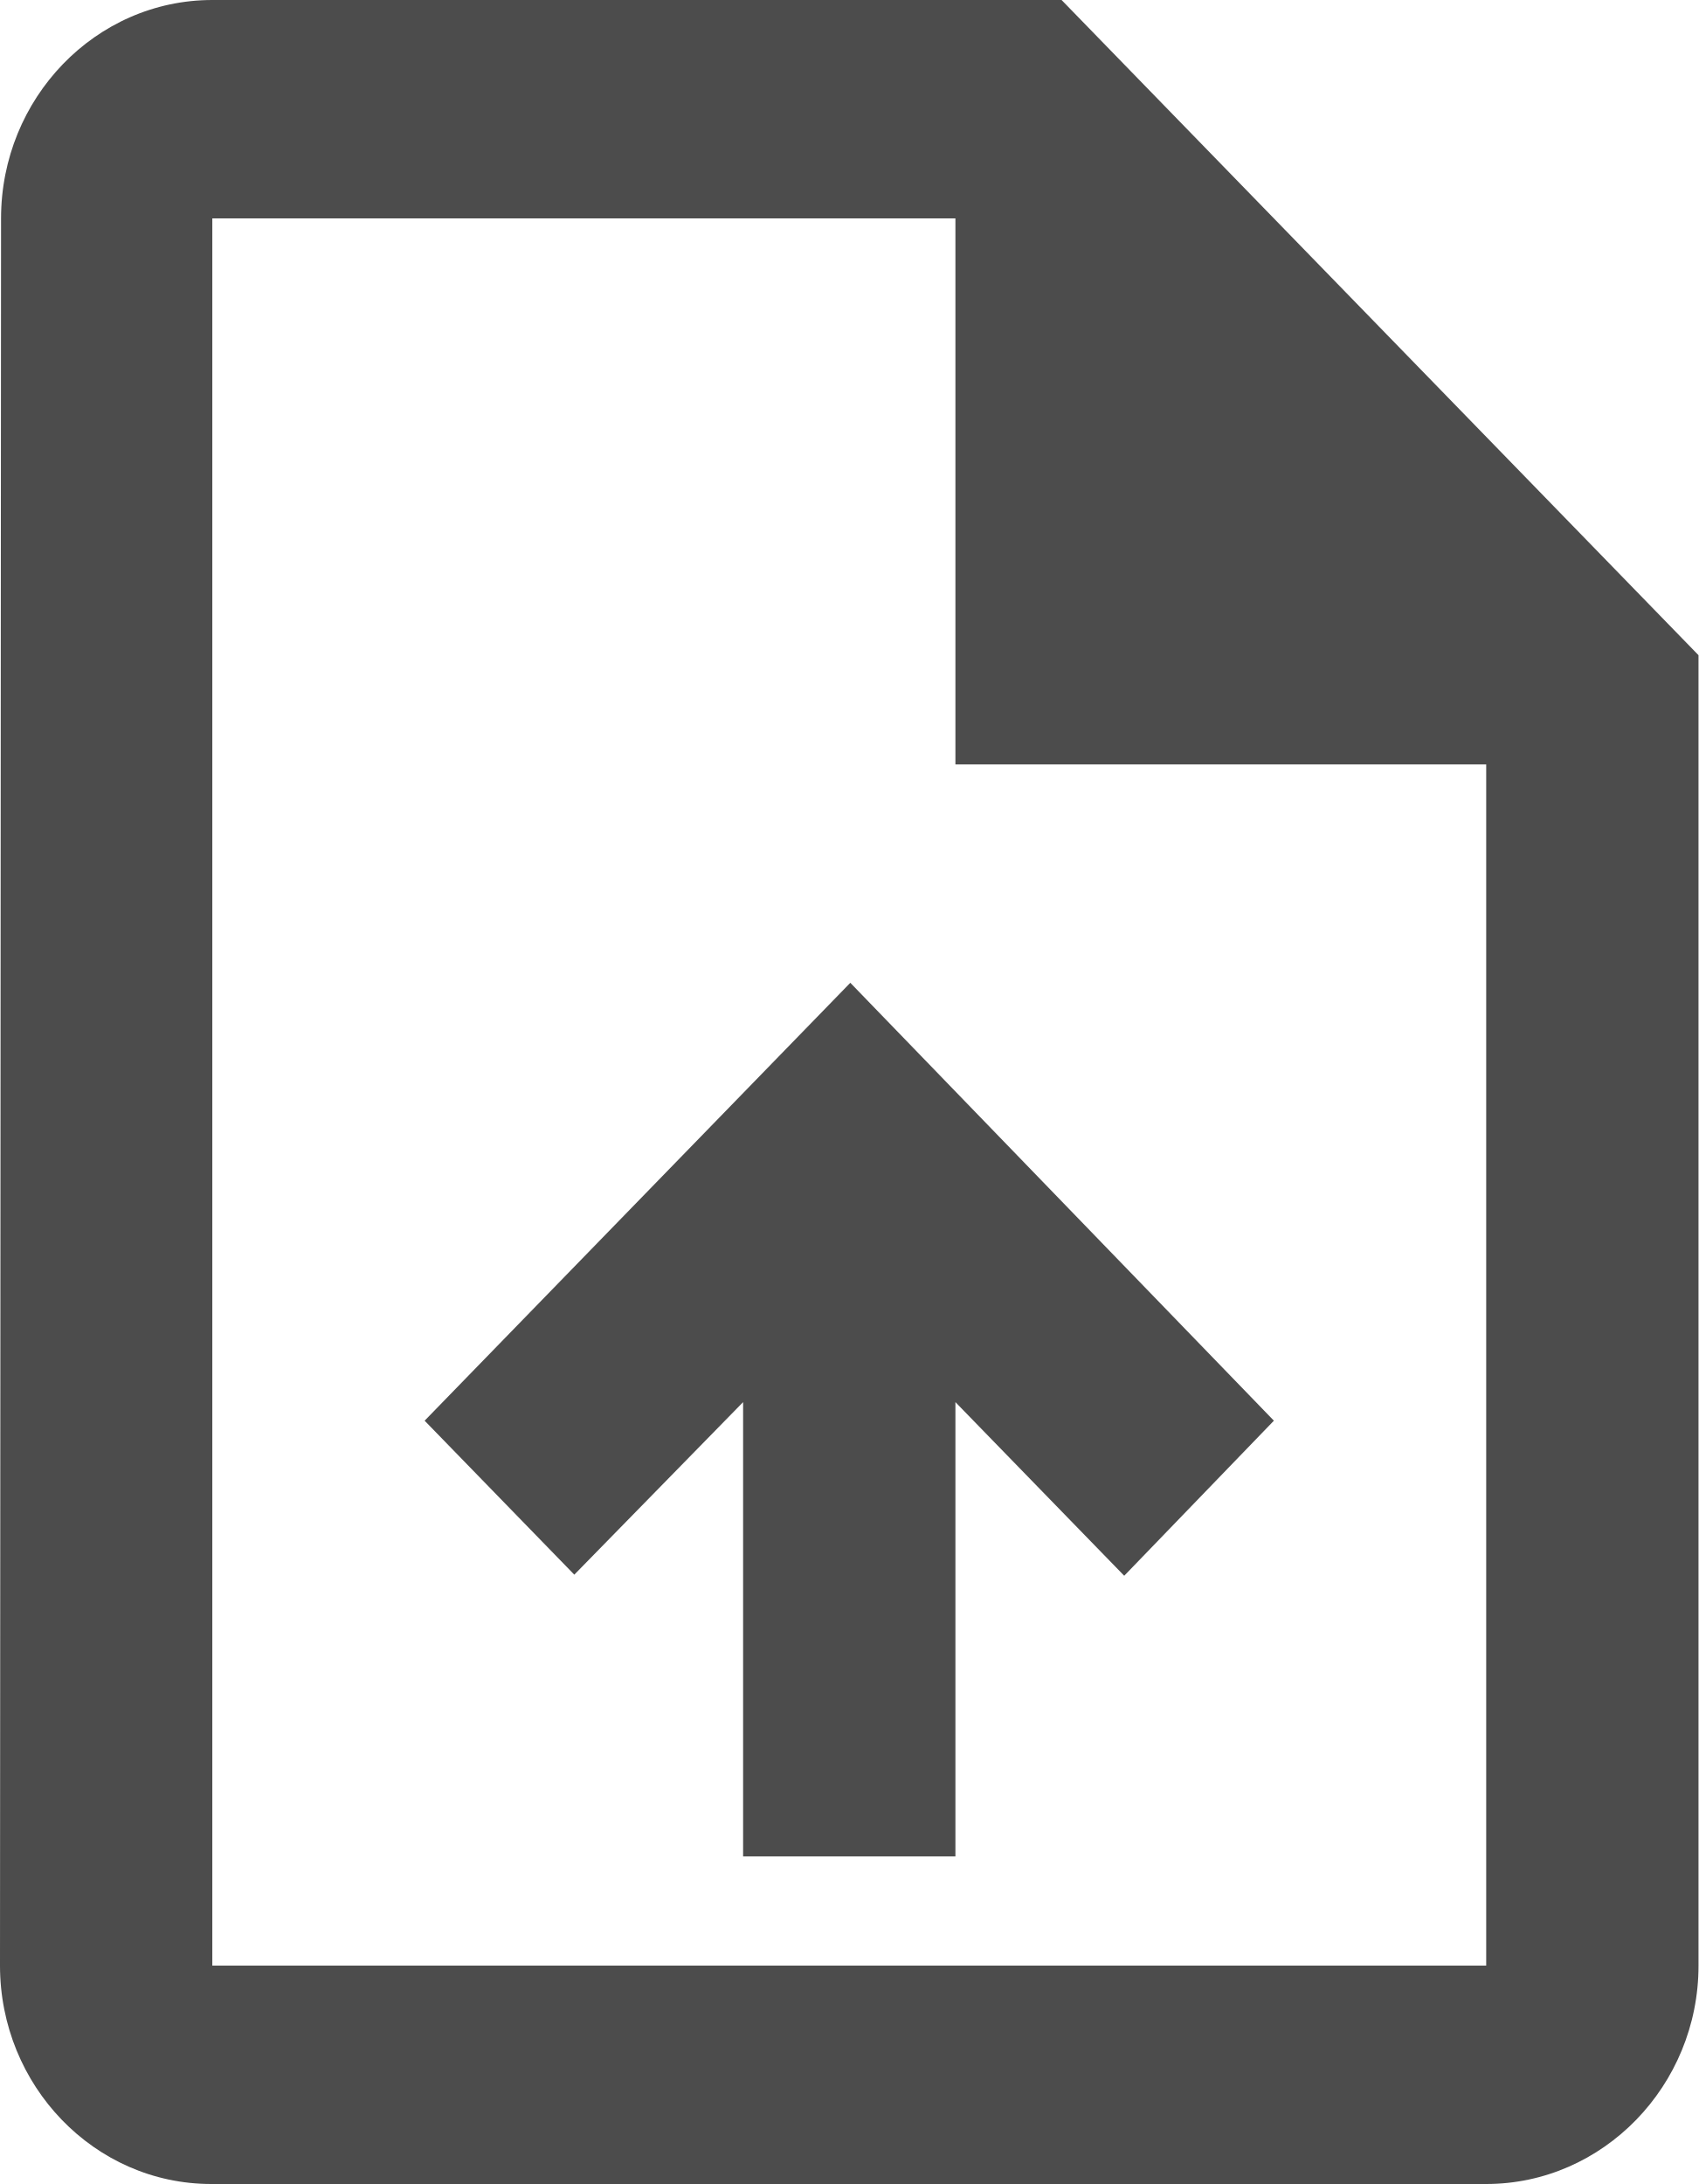
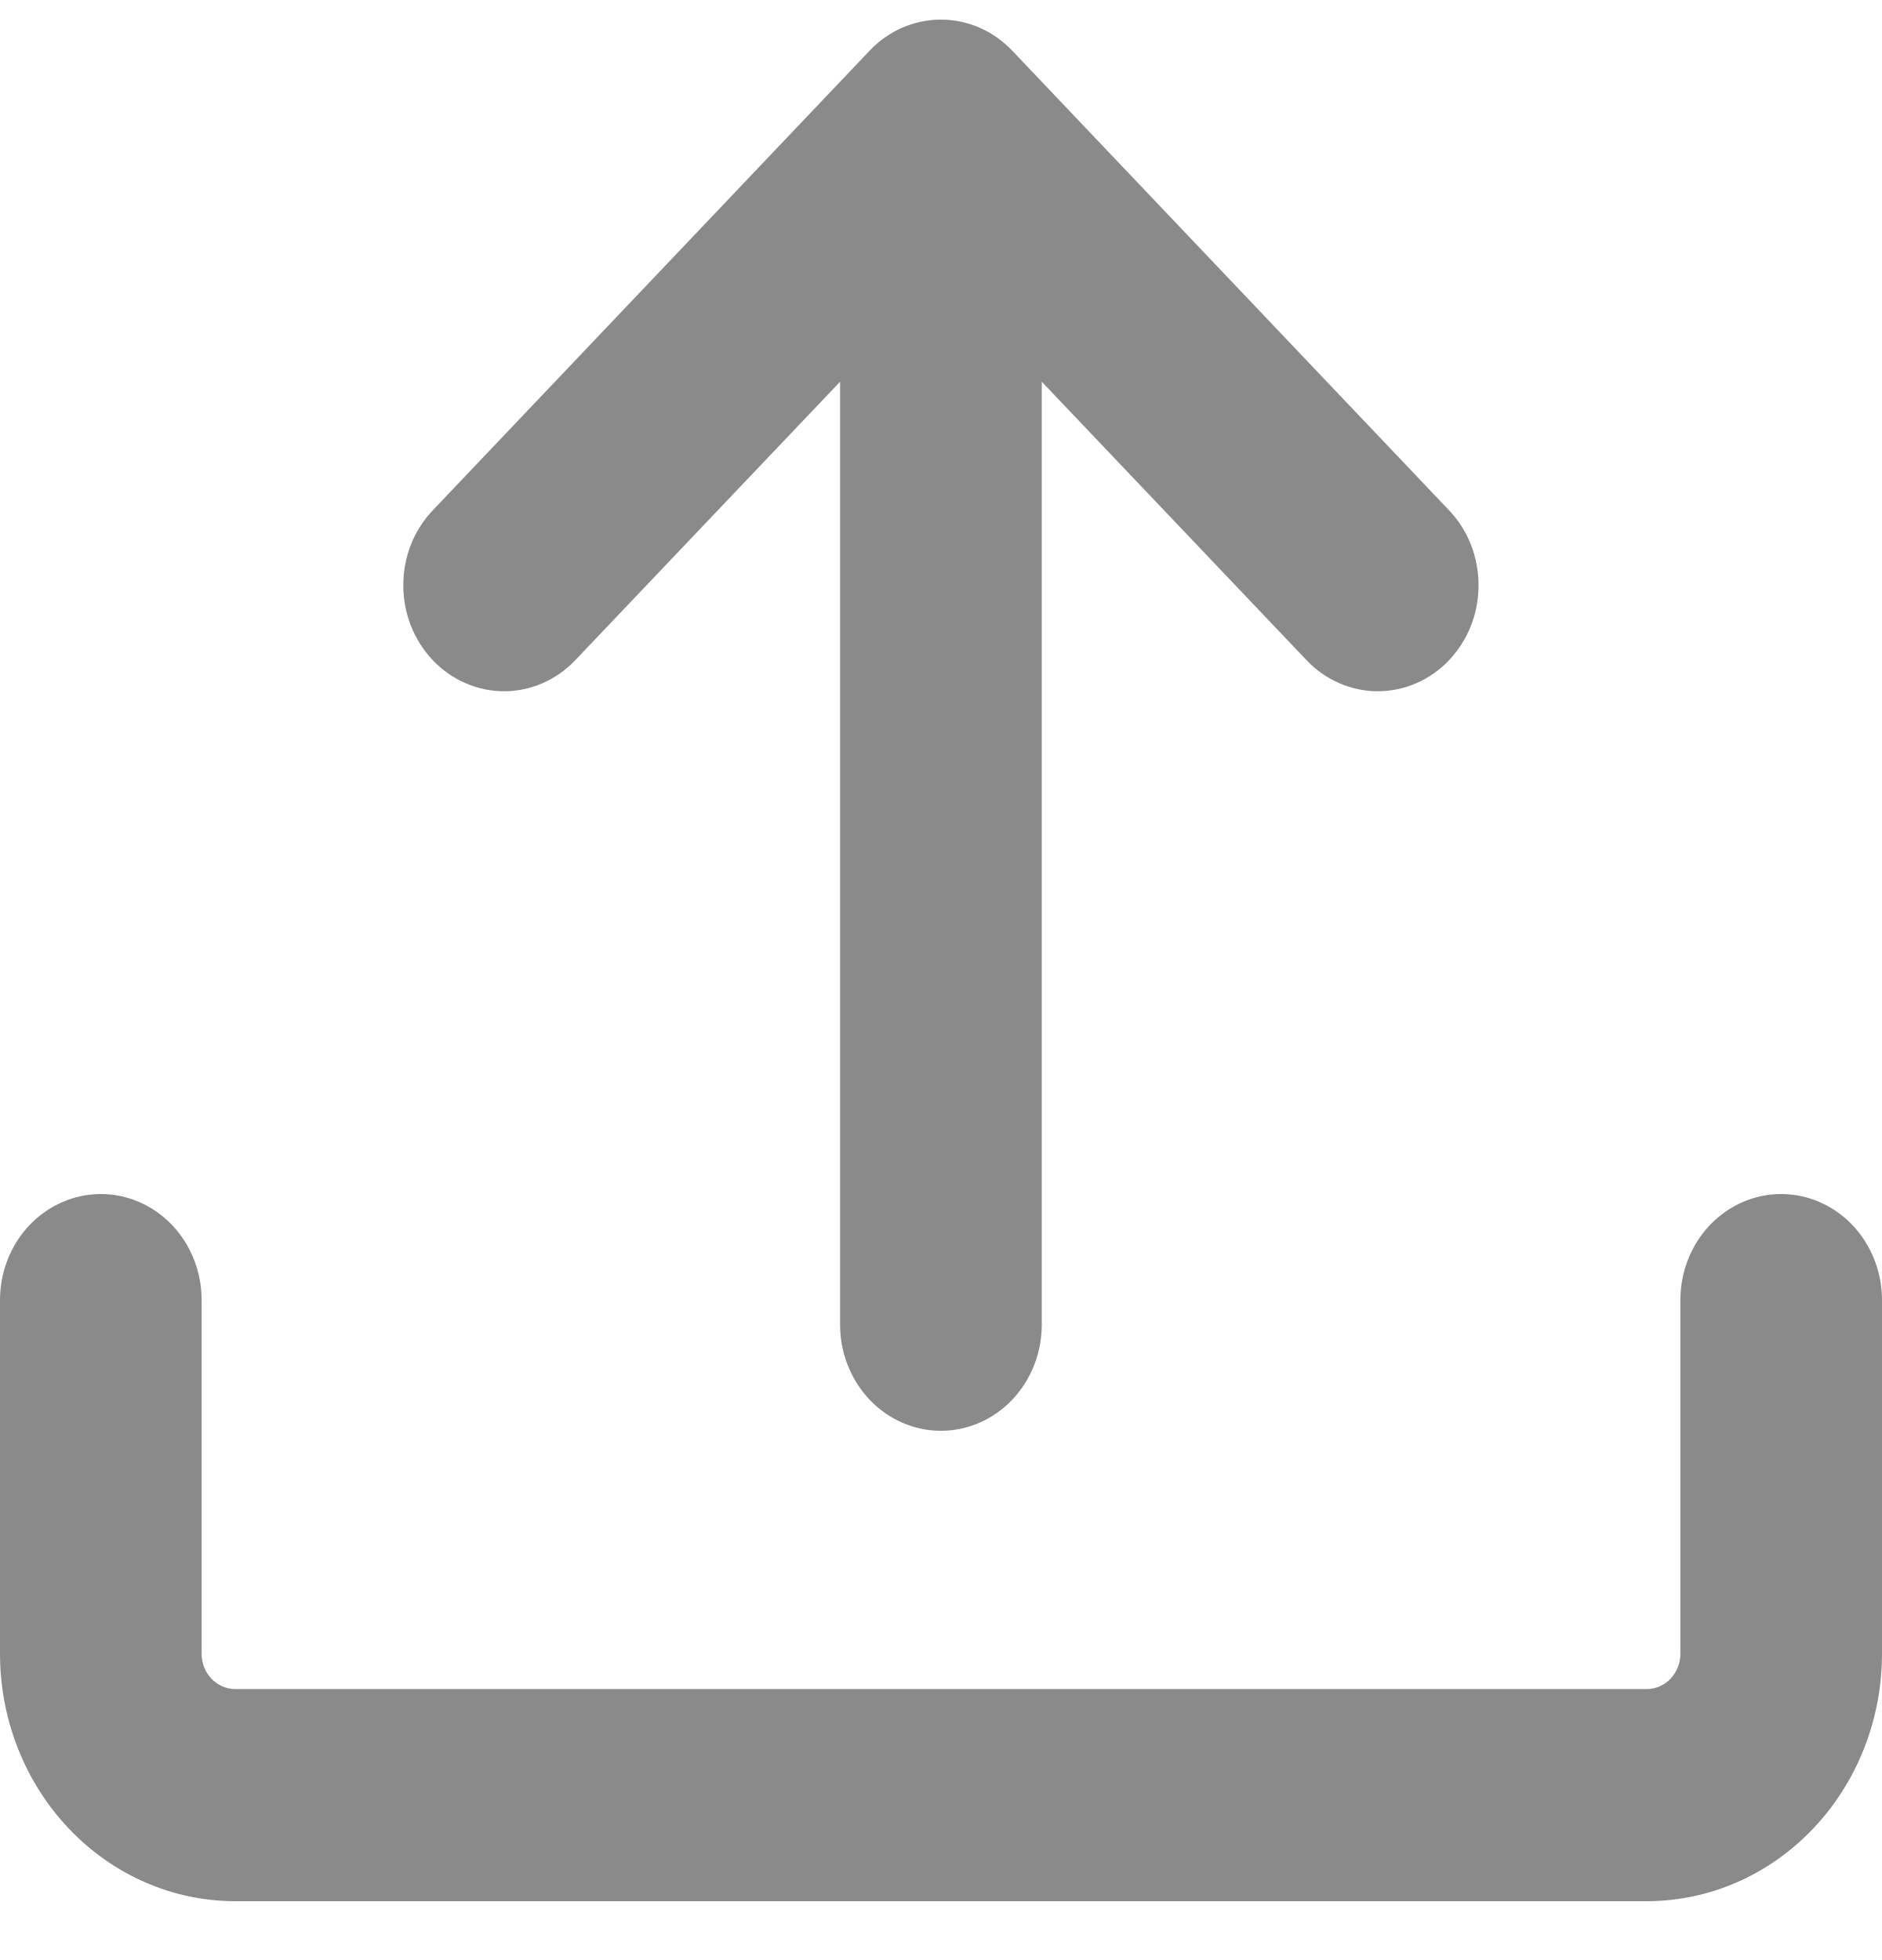
- <svg xmlns="http://www.w3.org/2000/svg" width="42" height="54" viewBox="0 0 42 54" fill="none">
-   <path id="Vector" d="M26.25 0H5.25C2.362 0 0.026 2.43 0.026 5.4L0 48.6C0 51.57 2.336 54 5.224 54H36.75C39.638 54 42 51.57 42 48.6V16.2L26.25 0ZM36.75 48.6H5.25V5.4H23.625V18.9H36.75V48.6ZM10.5 35.127L14.201 38.934L18.375 34.668V45.9H23.625V34.668L27.799 38.961L31.5 35.127L21.026 24.3L10.5 35.127Z" fill="black" fill-opacity="0.7" />
+ <svg xmlns="http://www.w3.org/2000/svg" width="24" height="25" viewBox="0 0 24 25" fill="none">
+   <g id="Frame 1321317856">
+     <path id="Vector" d="M3 24.25C2.204 24.25 1.441 23.917 0.879 23.325C0.316 22.733 0 21.93 0 21.093V16.583C5.08119e-09 16.224 0.135 15.88 0.377 15.626C0.618 15.373 0.945 15.23 1.286 15.23C1.627 15.23 1.954 15.373 2.195 15.626C2.436 15.88 2.571 16.224 2.571 16.583V21.093C2.571 21.342 2.763 21.544 3 21.544H21C21.114 21.544 21.223 21.497 21.303 21.412C21.383 21.327 21.429 21.213 21.429 21.093V16.583C21.429 16.224 21.564 15.88 21.805 15.626C22.046 15.373 22.373 15.23 22.714 15.23C23.055 15.23 23.382 15.373 23.623 15.626C23.864 15.88 24 16.224 24 16.583V21.093C24 21.93 23.684 22.733 23.121 23.325C22.559 23.917 21.796 24.25 21 24.25H3Z" fill="#8A8A8A" />
+     <path id="Vector_2" d="M18.479 6.509C18.598 6.634 18.693 6.783 18.758 6.947C18.822 7.111 18.855 7.287 18.855 7.465C18.855 7.642 18.822 7.818 18.758 7.982C18.693 8.146 18.598 8.295 18.479 8.421C18.36 8.547 18.218 8.646 18.062 8.714C17.906 8.782 17.739 8.817 17.57 8.817C17.402 8.817 17.235 8.782 17.079 8.714C16.923 8.646 16.781 8.547 16.662 8.421L13.285 4.869V16.897C13.285 17.256 13.149 17.6 12.908 17.854C12.667 18.107 12.34 18.25 11.999 18.25C11.658 18.25 11.331 18.107 11.09 17.854C10.849 17.6 10.713 17.256 10.713 16.897V4.869L7.336 8.421C7.217 8.547 7.075 8.646 6.919 8.714C6.763 8.782 6.596 8.817 6.427 8.817C6.259 8.817 6.092 8.782 5.936 8.714C5.78 8.646 5.638 8.547 5.519 8.421C5.4 8.295 5.305 8.146 5.24 7.982C5.176 7.818 5.143 7.642 5.143 7.465C5.143 7.287 5.176 7.111 5.24 6.947C5.305 6.783 5.4 6.634 5.519 6.509L11.09 0.646C11.331 0.392 11.658 0.25 11.999 0.25C12.34 0.25 12.666 0.392 12.908 0.646L18.479 6.509Z" fill="#8A8A8A" />
+   </g>
</svg>
